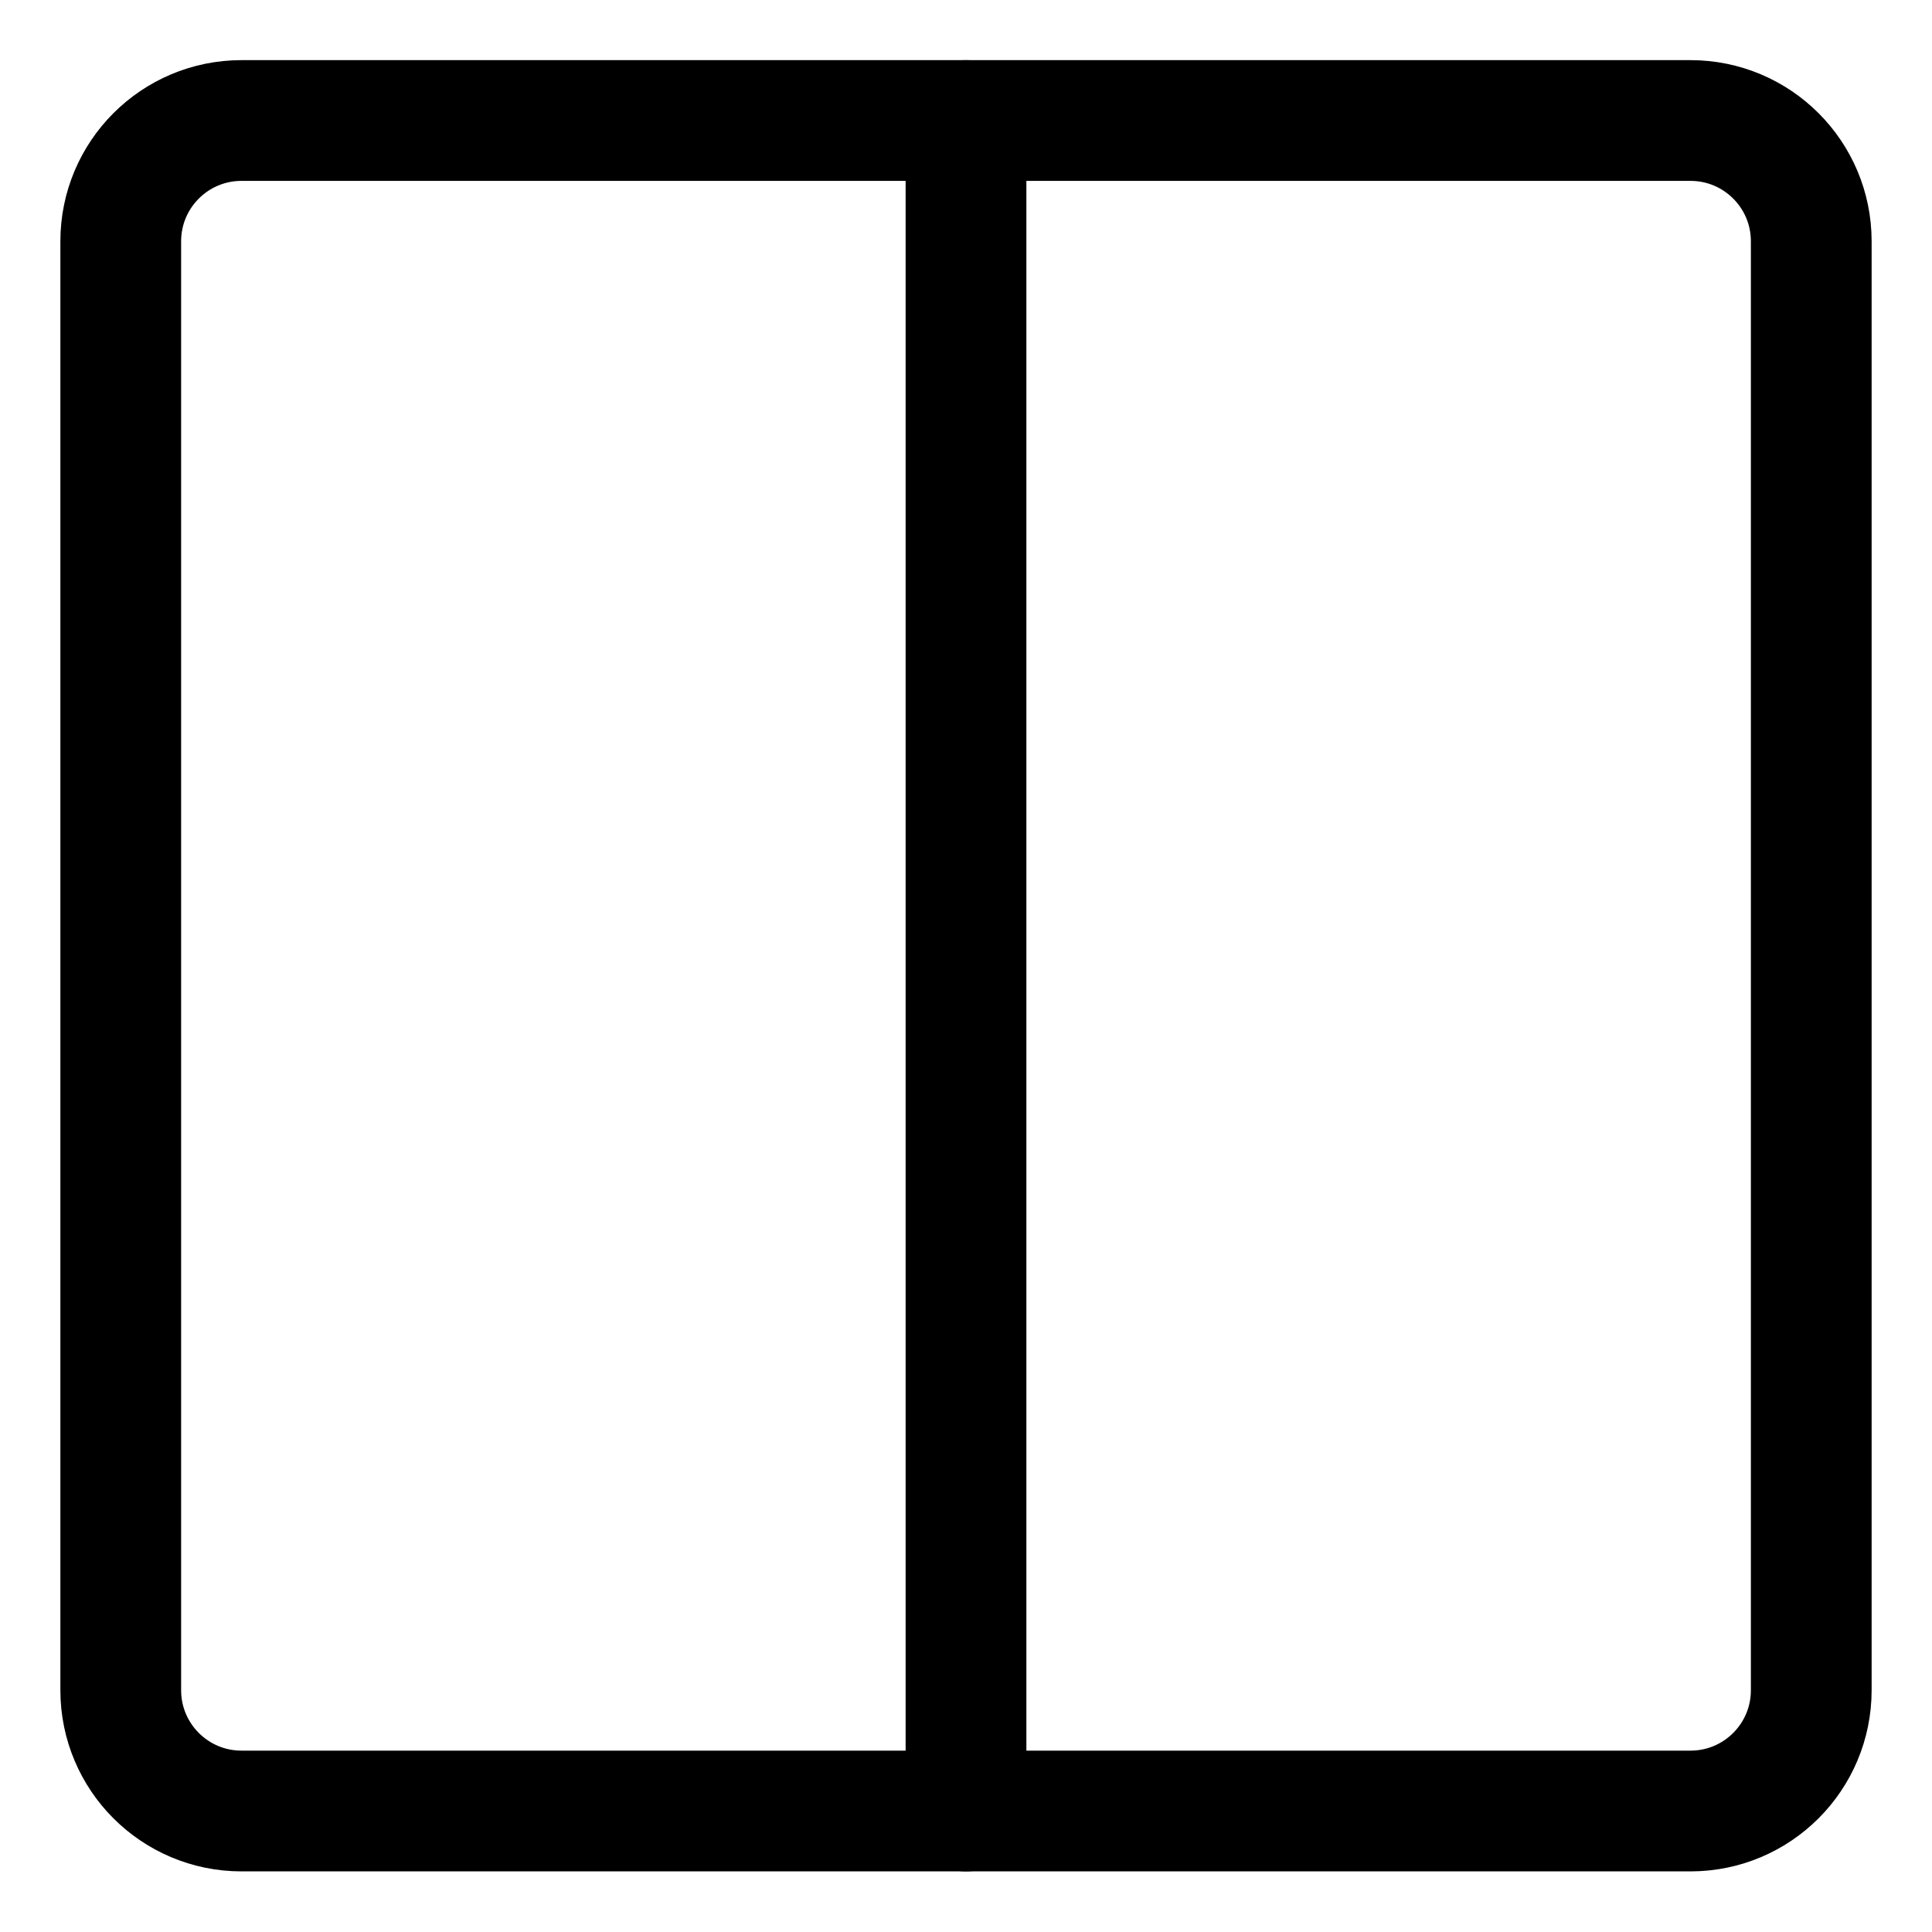
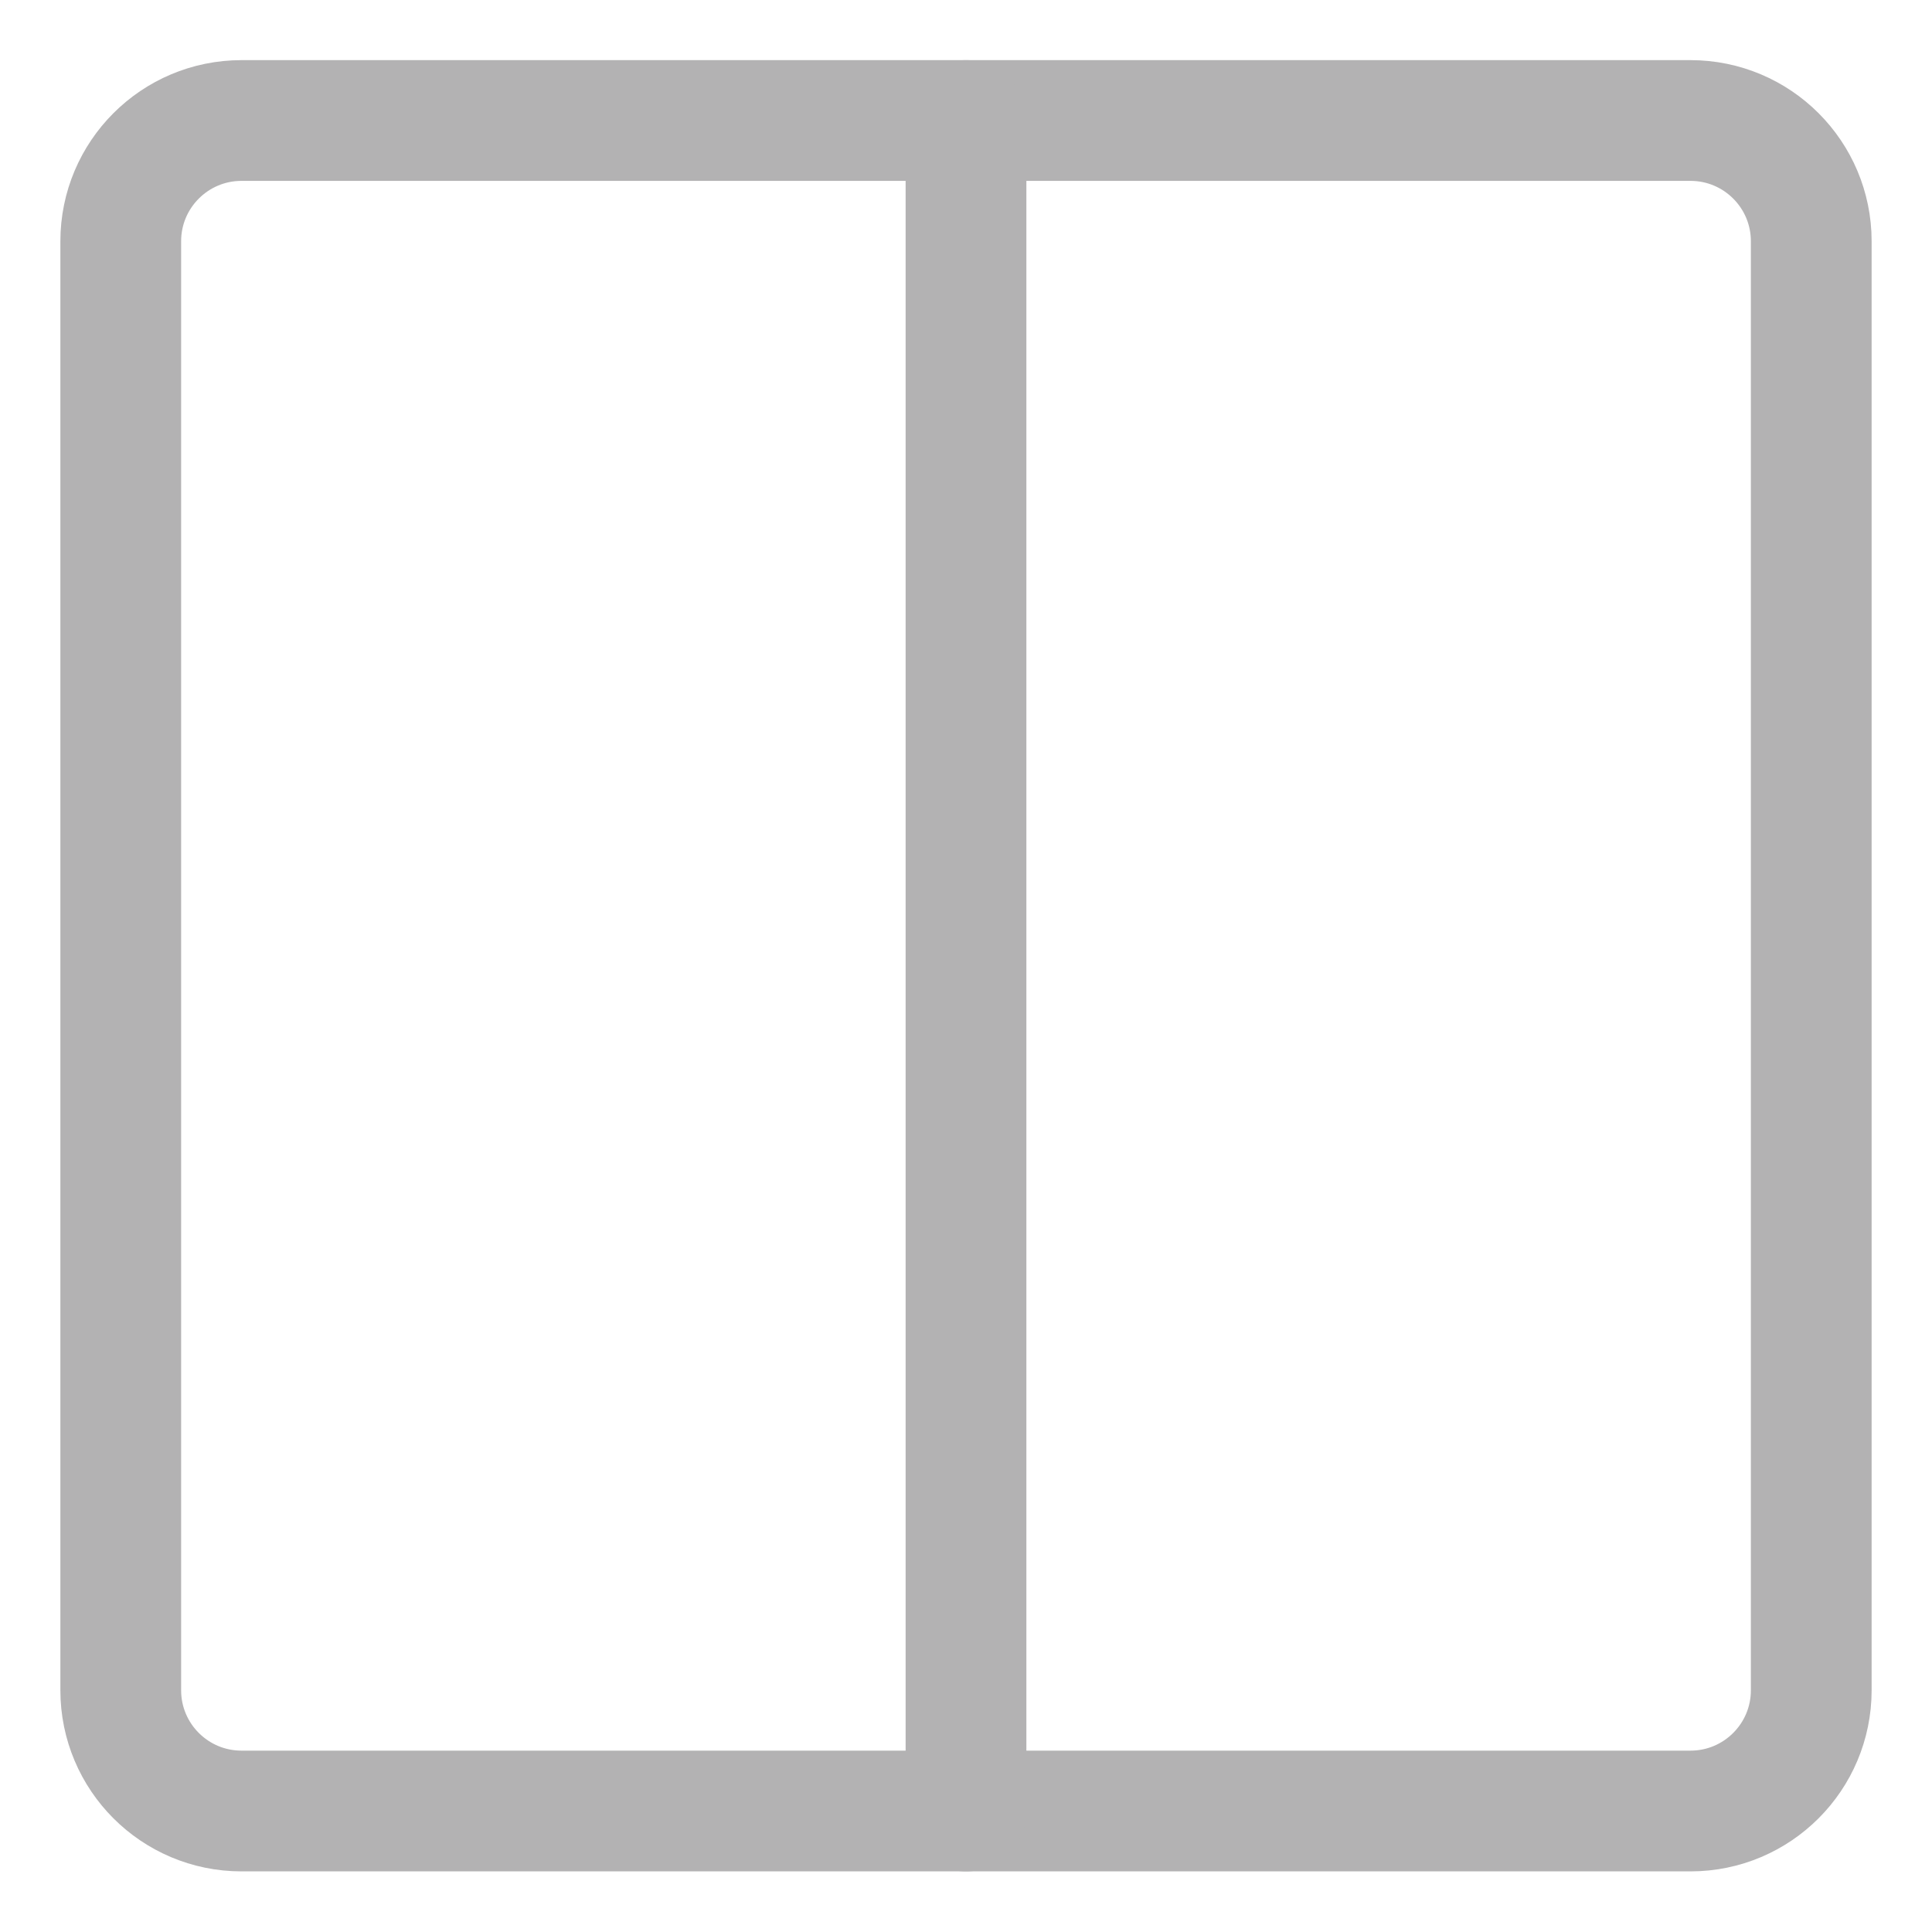
<svg xmlns="http://www.w3.org/2000/svg" viewBox="0 0 24 24">
  <defs>
-     <style>.a{fill:none;stroke:currentColor;stroke-linecap:round;stroke-linejoin:round;stroke-width:1.5px;}</style>
+     <style>.a{fill:none;stroke:#b3b2b3;stroke-linecap:round;stroke-linejoin:round;stroke-width:1.5px;}</style>
  </defs>
  <rect class="a" x="1.5" y="1.497" width="21" height="21" rx="1.5" ry="1.5" />
  <line class="a" x1="12" y1="1.497" x2="12" y2="22.497" />
</svg>
